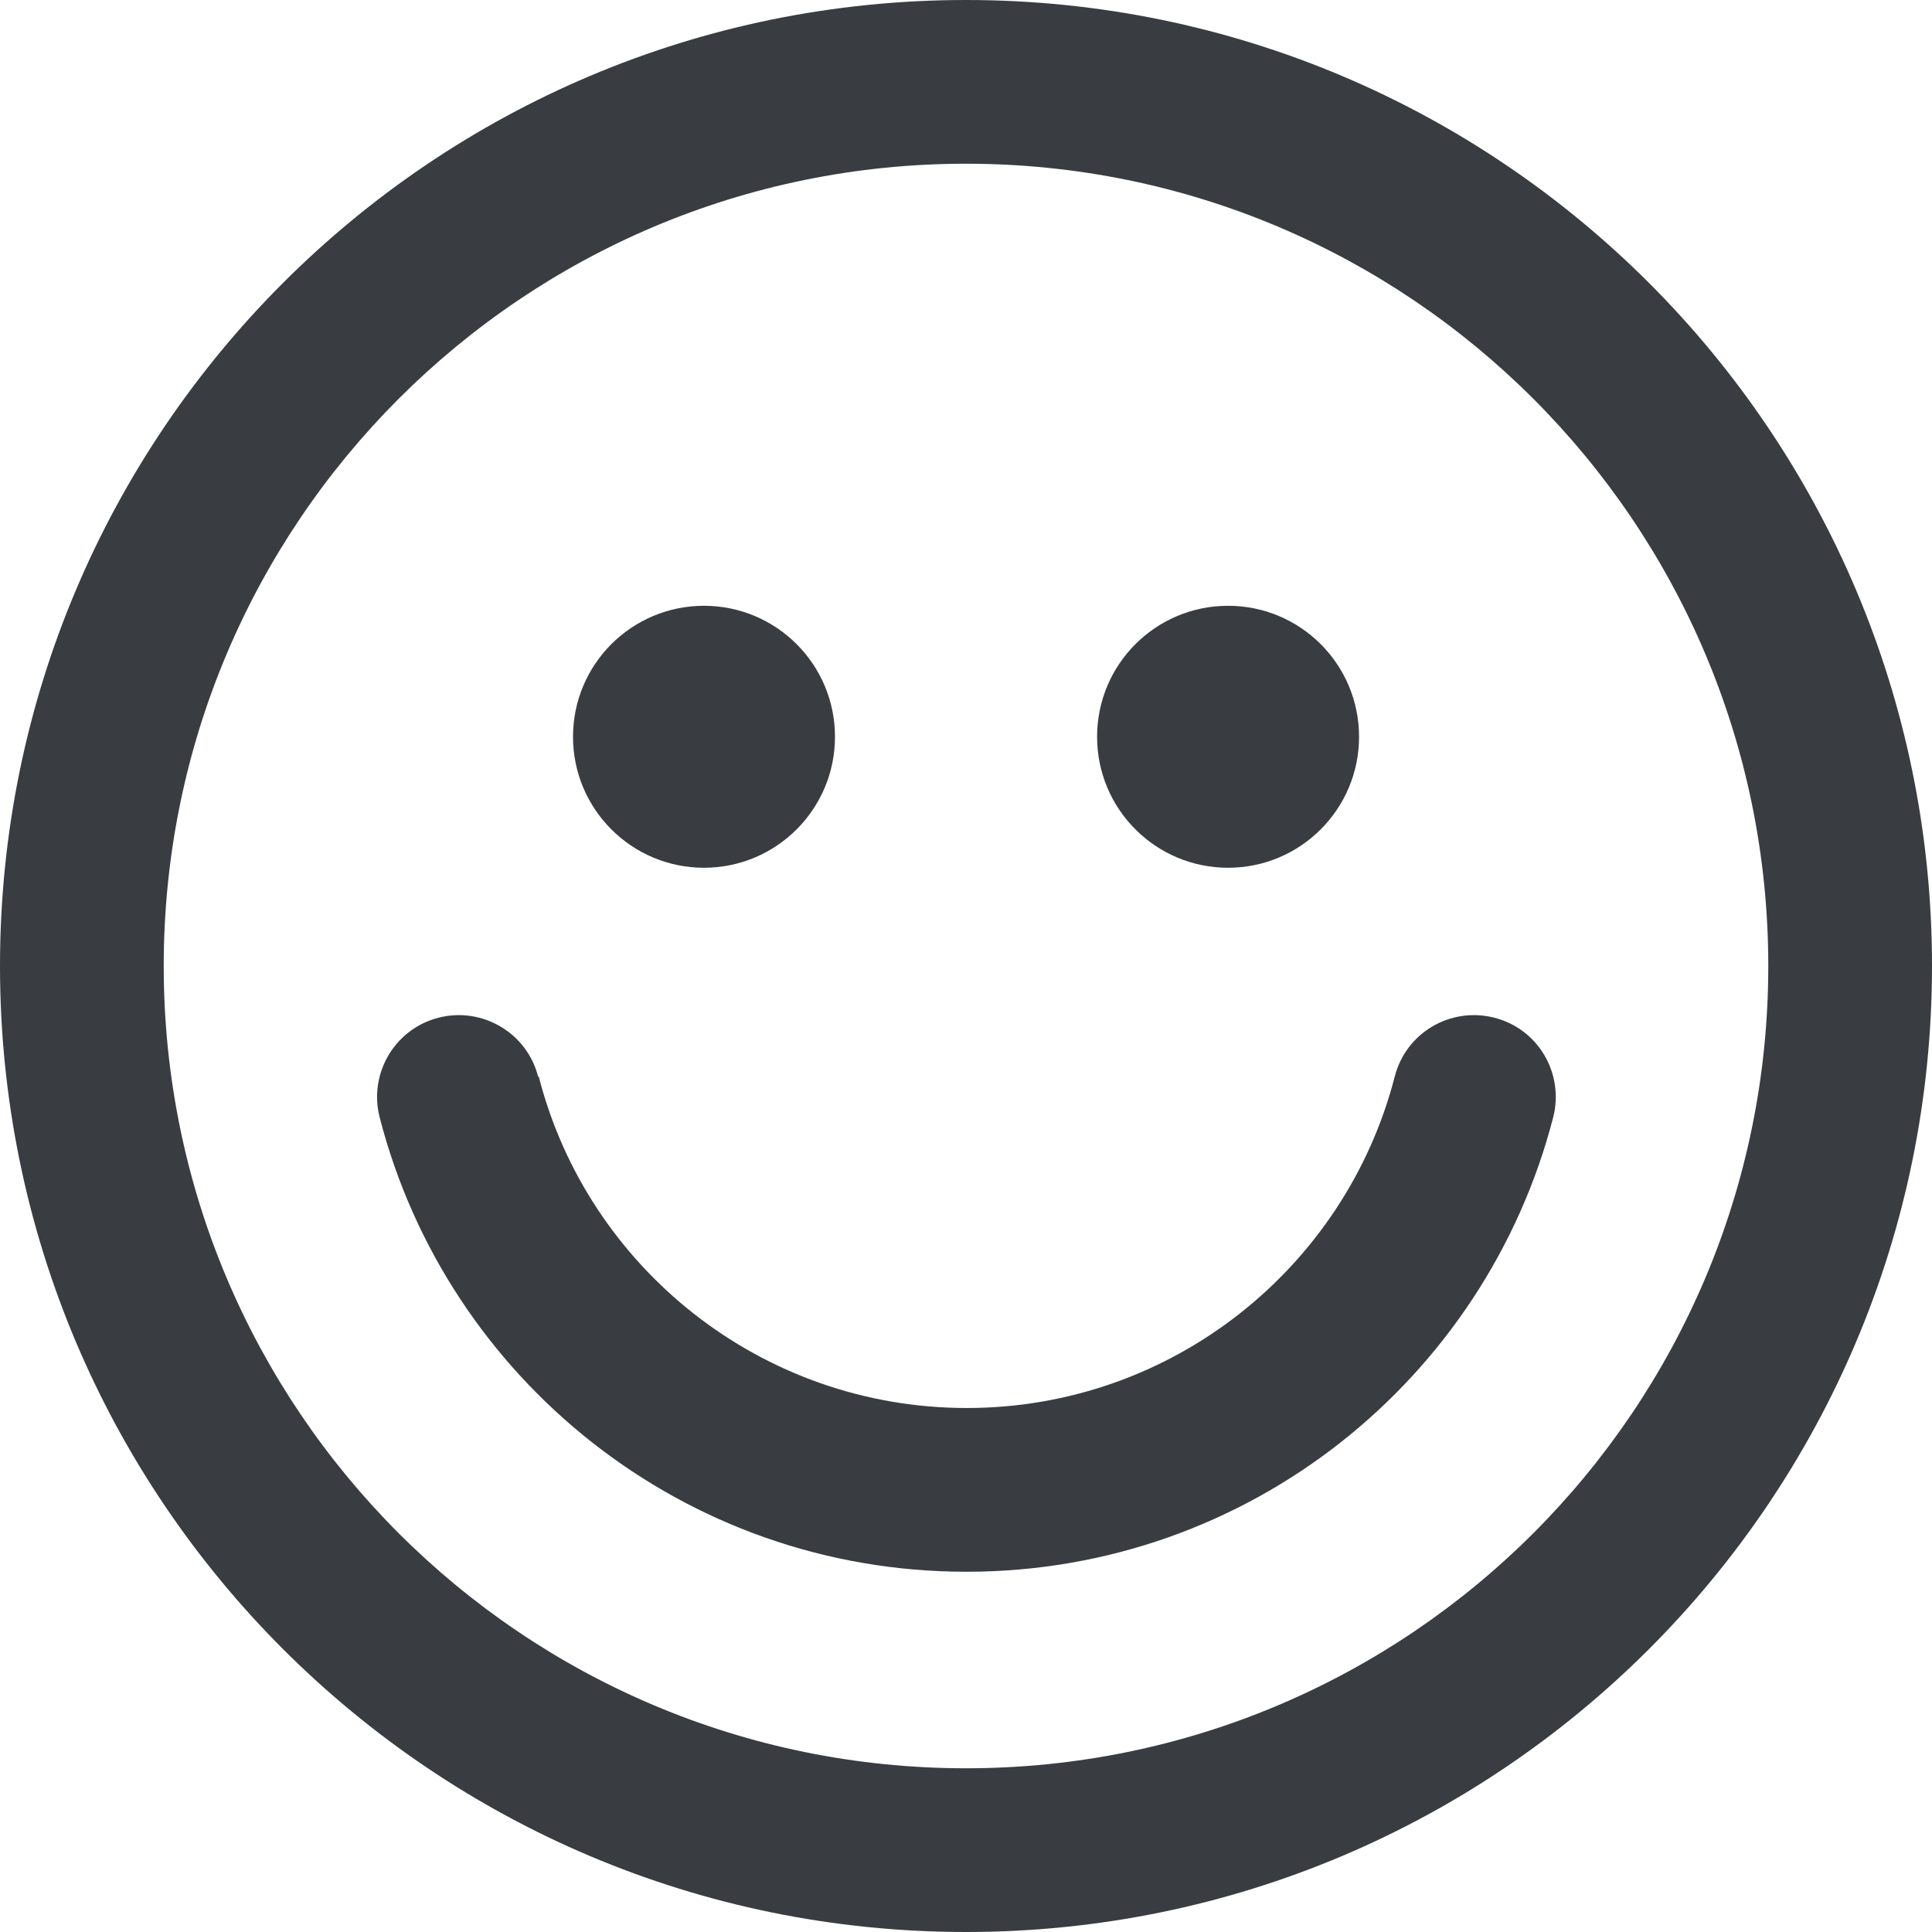
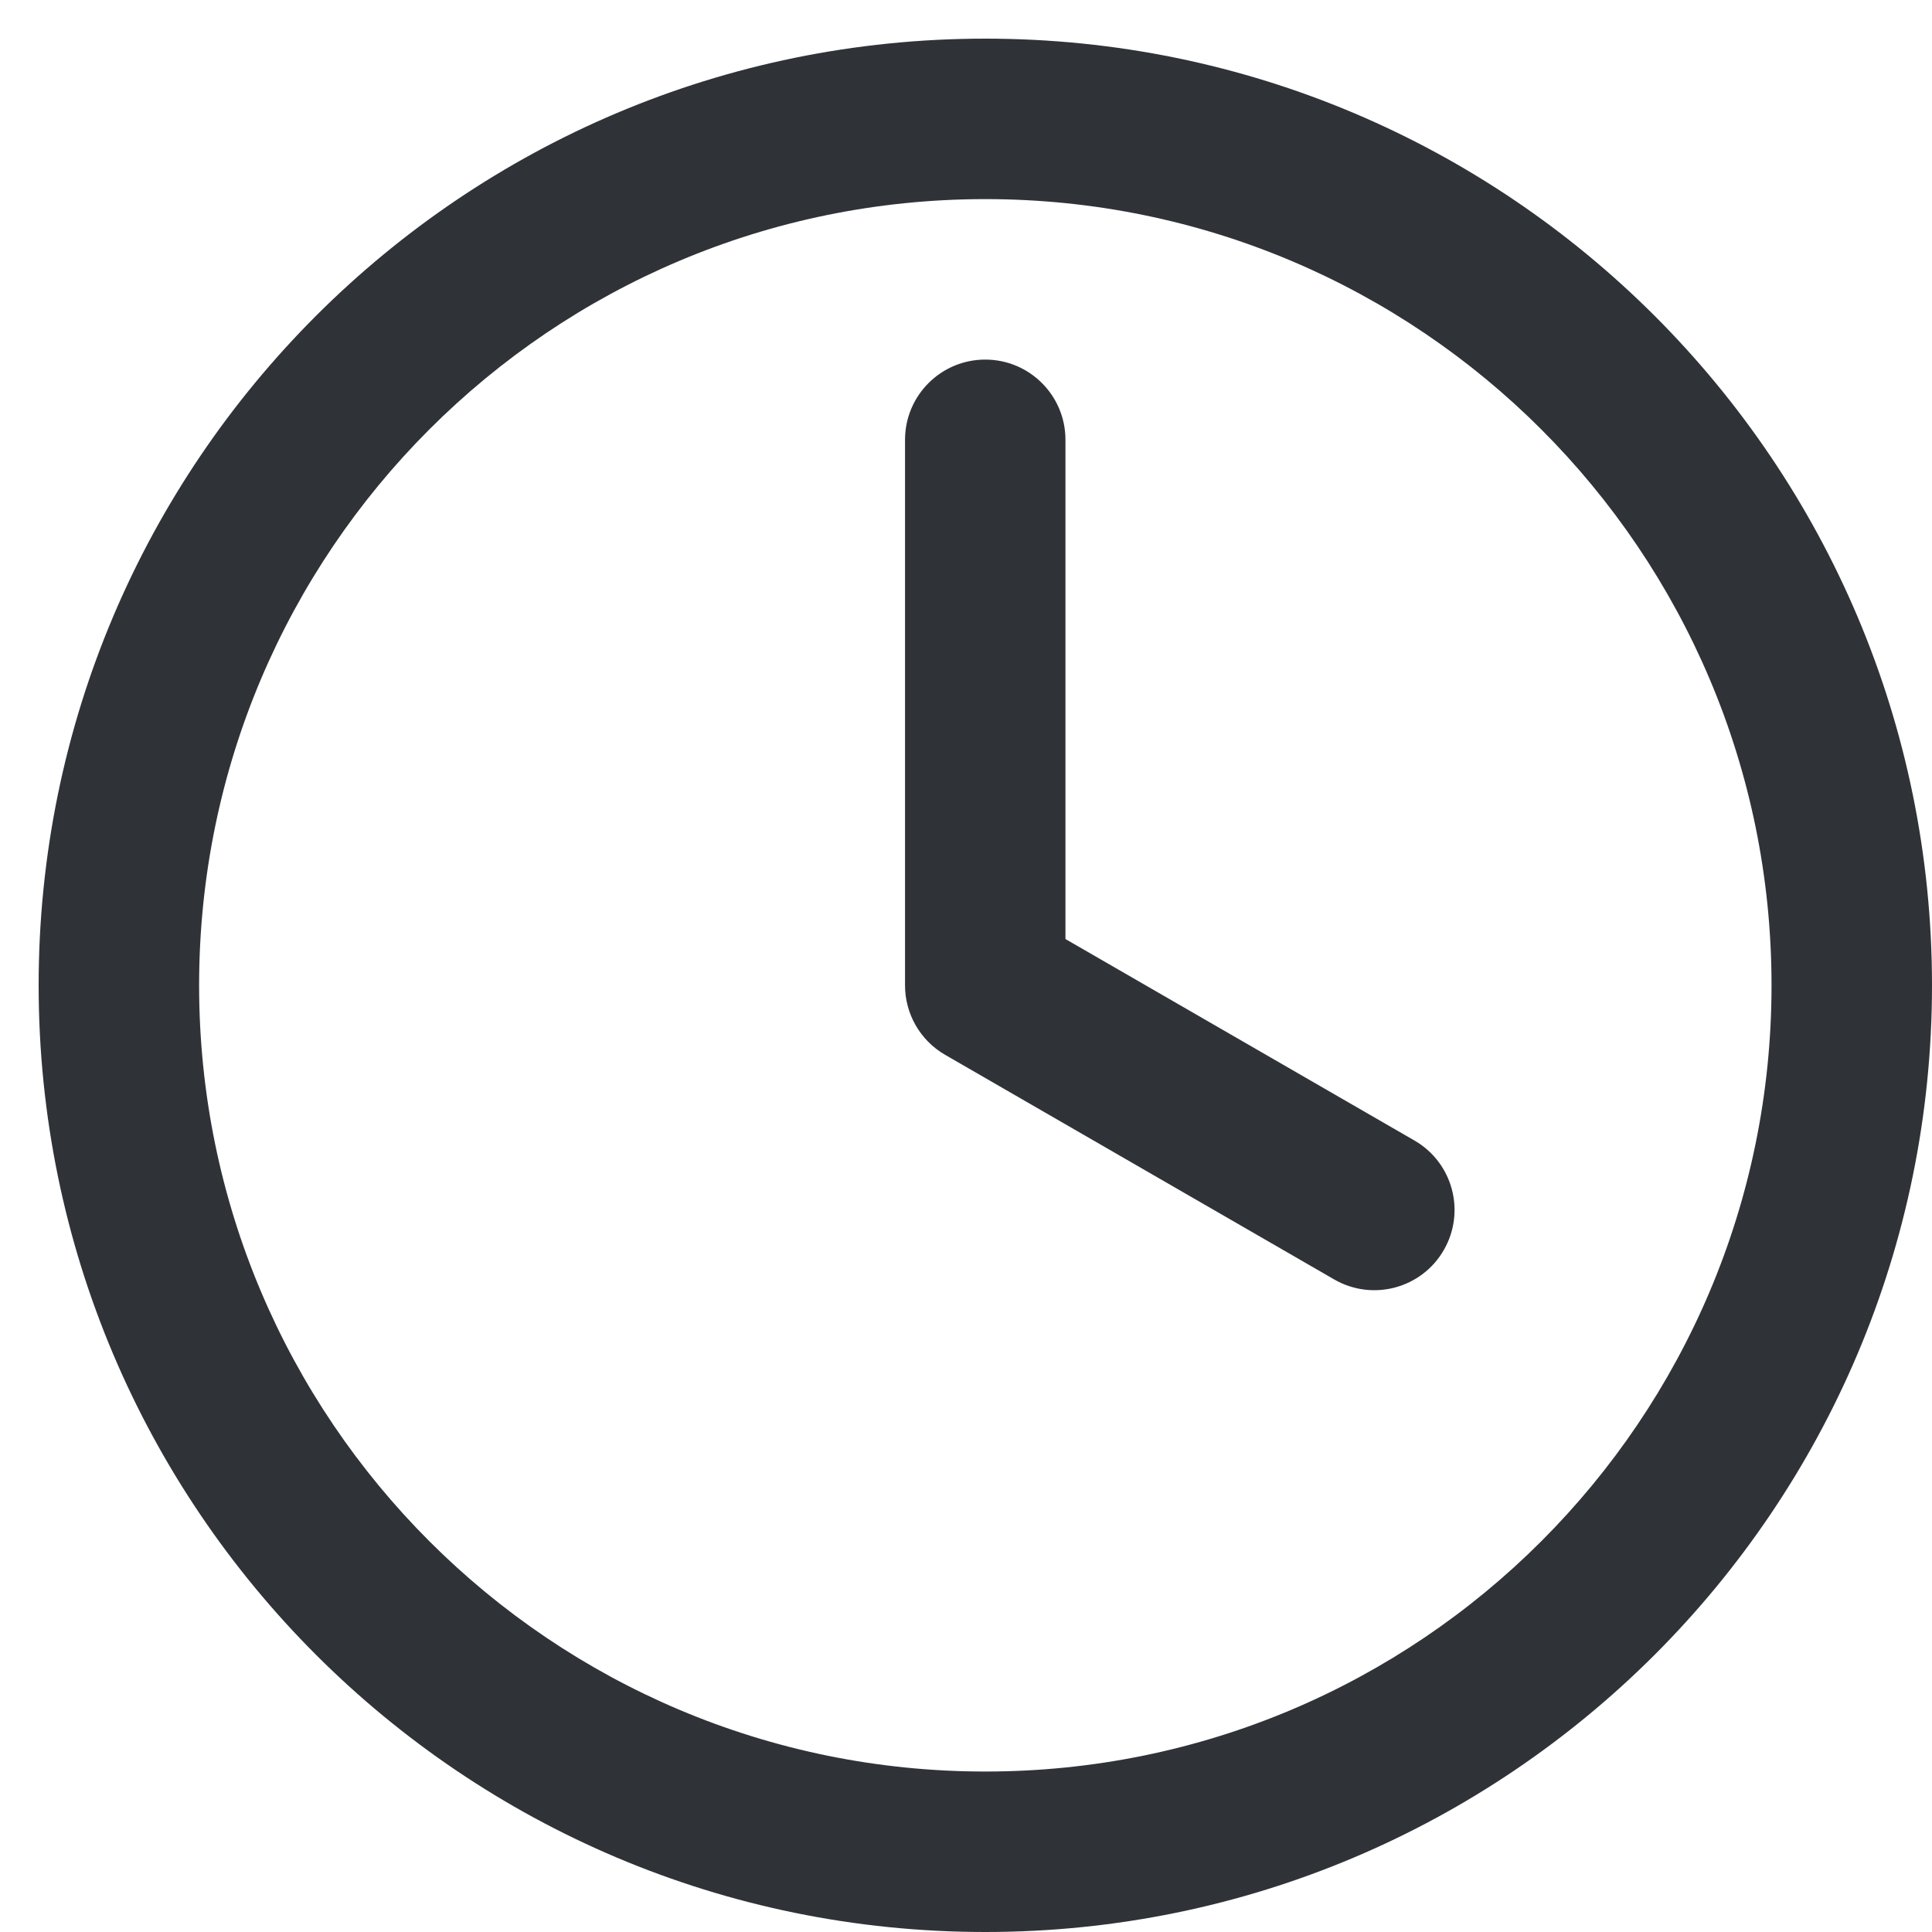
- <svg xmlns="http://www.w3.org/2000/svg" width="54" height="54" viewBox="0 0 54 54" fill="none">
-   <path d="M15.04 30.092C14.729 28.866 13.475 28.133 12.258 28.445C11.032 28.756 10.299 30.01 10.611 31.227C12.487 38.531 19.113 43.931 27.012 43.931C34.911 43.931 41.528 38.531 43.413 31.227C43.724 30 42.992 28.756 41.766 28.445C40.539 28.133 39.295 28.866 38.983 30.092C37.611 35.419 32.769 39.354 27.021 39.354C21.273 39.354 16.422 35.419 15.059 30.092H15.04Z" fill="#393C41" />
-   <path d="M16.016 20.593C16.016 22.615 17.654 24.254 19.677 24.254C21.699 24.254 23.338 22.615 23.338 20.593C23.338 18.57 21.699 16.932 19.677 16.932C17.654 16.932 16.016 18.57 16.016 20.593Z" fill="#393C41" />
-   <path d="M34.325 24.254C32.302 24.254 30.664 22.615 30.664 20.593C30.664 18.57 32.302 16.932 34.325 16.932C36.348 16.932 37.986 18.57 37.986 20.593C37.986 22.615 36.348 24.254 34.325 24.254Z" fill="#393C41" />
-   <path d="M27 0C12.091 0 0 12.091 0 27C0 41.91 12.091 54 27 54C41.91 54 54 41.91 54 27C54 12.091 41.91 0 27 0ZM4.576 27C4.576 14.617 14.617 4.576 27 4.576C39.383 4.576 49.424 14.617 49.424 27C49.424 39.383 39.383 49.424 27 49.424C14.617 49.424 4.576 39.383 4.576 27Z" fill="#393C41" />
+ <svg xmlns="http://www.w3.org/2000/svg" width="50" height="50" viewBox="0 0 50 50" fill="none">
+   <path d="M27.574 11.382C27.574 10.236 26.645 9.306 25.498 9.306C24.351 9.306 23.422 10.236 23.422 11.382V25.501C23.422 26.243 23.817 26.928 24.46 27.299L34.529 33.112C35.522 33.685 36.792 33.346 37.365 32.352C37.939 31.359 37.599 30.089 36.605 29.516L27.574 24.302V11.382Z" fill="#2F3338" />
+   <path d="M5.153 25.5C5.153 14.262 14.262 5.153 25.5 5.153C36.738 5.153 45.847 14.262 45.847 25.5C45.847 31.119 43.572 36.204 39.888 39.888C36.204 43.573 31.119 45.847 25.5 45.847C14.262 45.847 5.153 36.738 5.153 25.5ZM25.5 1C11.969 1 1 11.969 1 25.5C1 39.031 11.969 50 25.5 50C32.265 50 38.393 47.255 42.824 42.824C47.255 38.393 50 32.265 50 25.5C50 11.969 39.031 1 25.5 1Z" fill="#2F3338" />
</svg>
